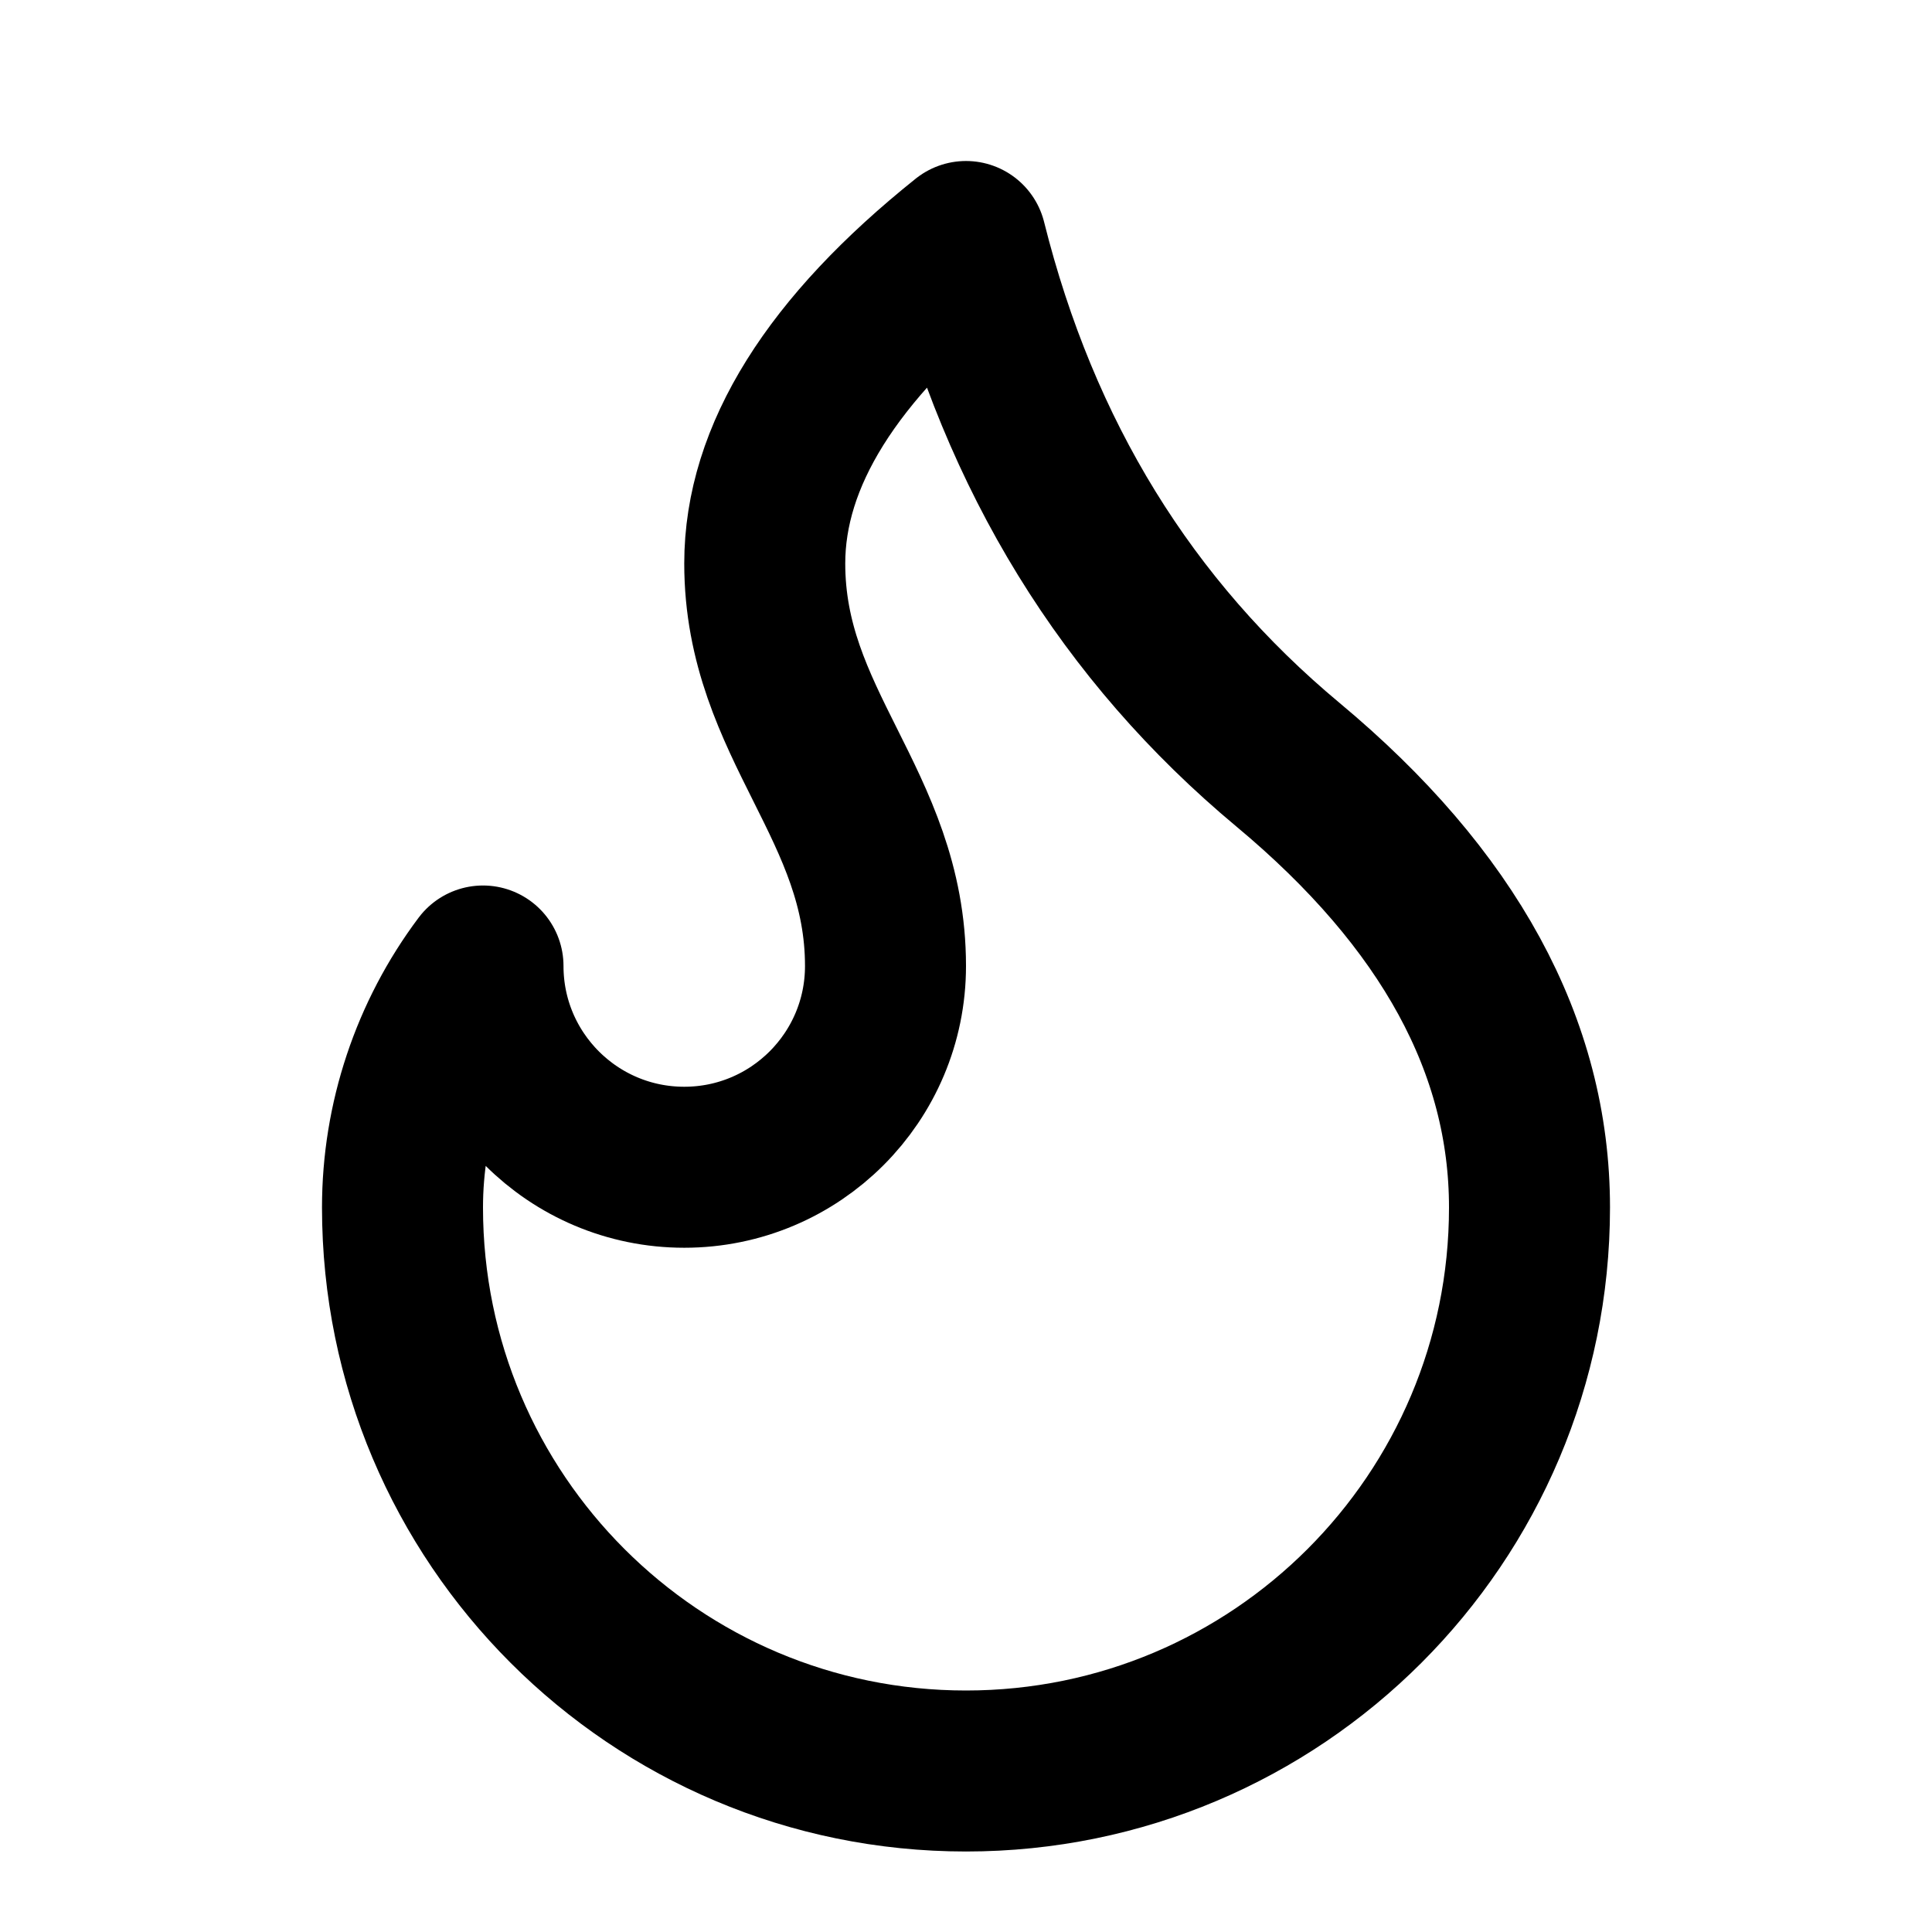
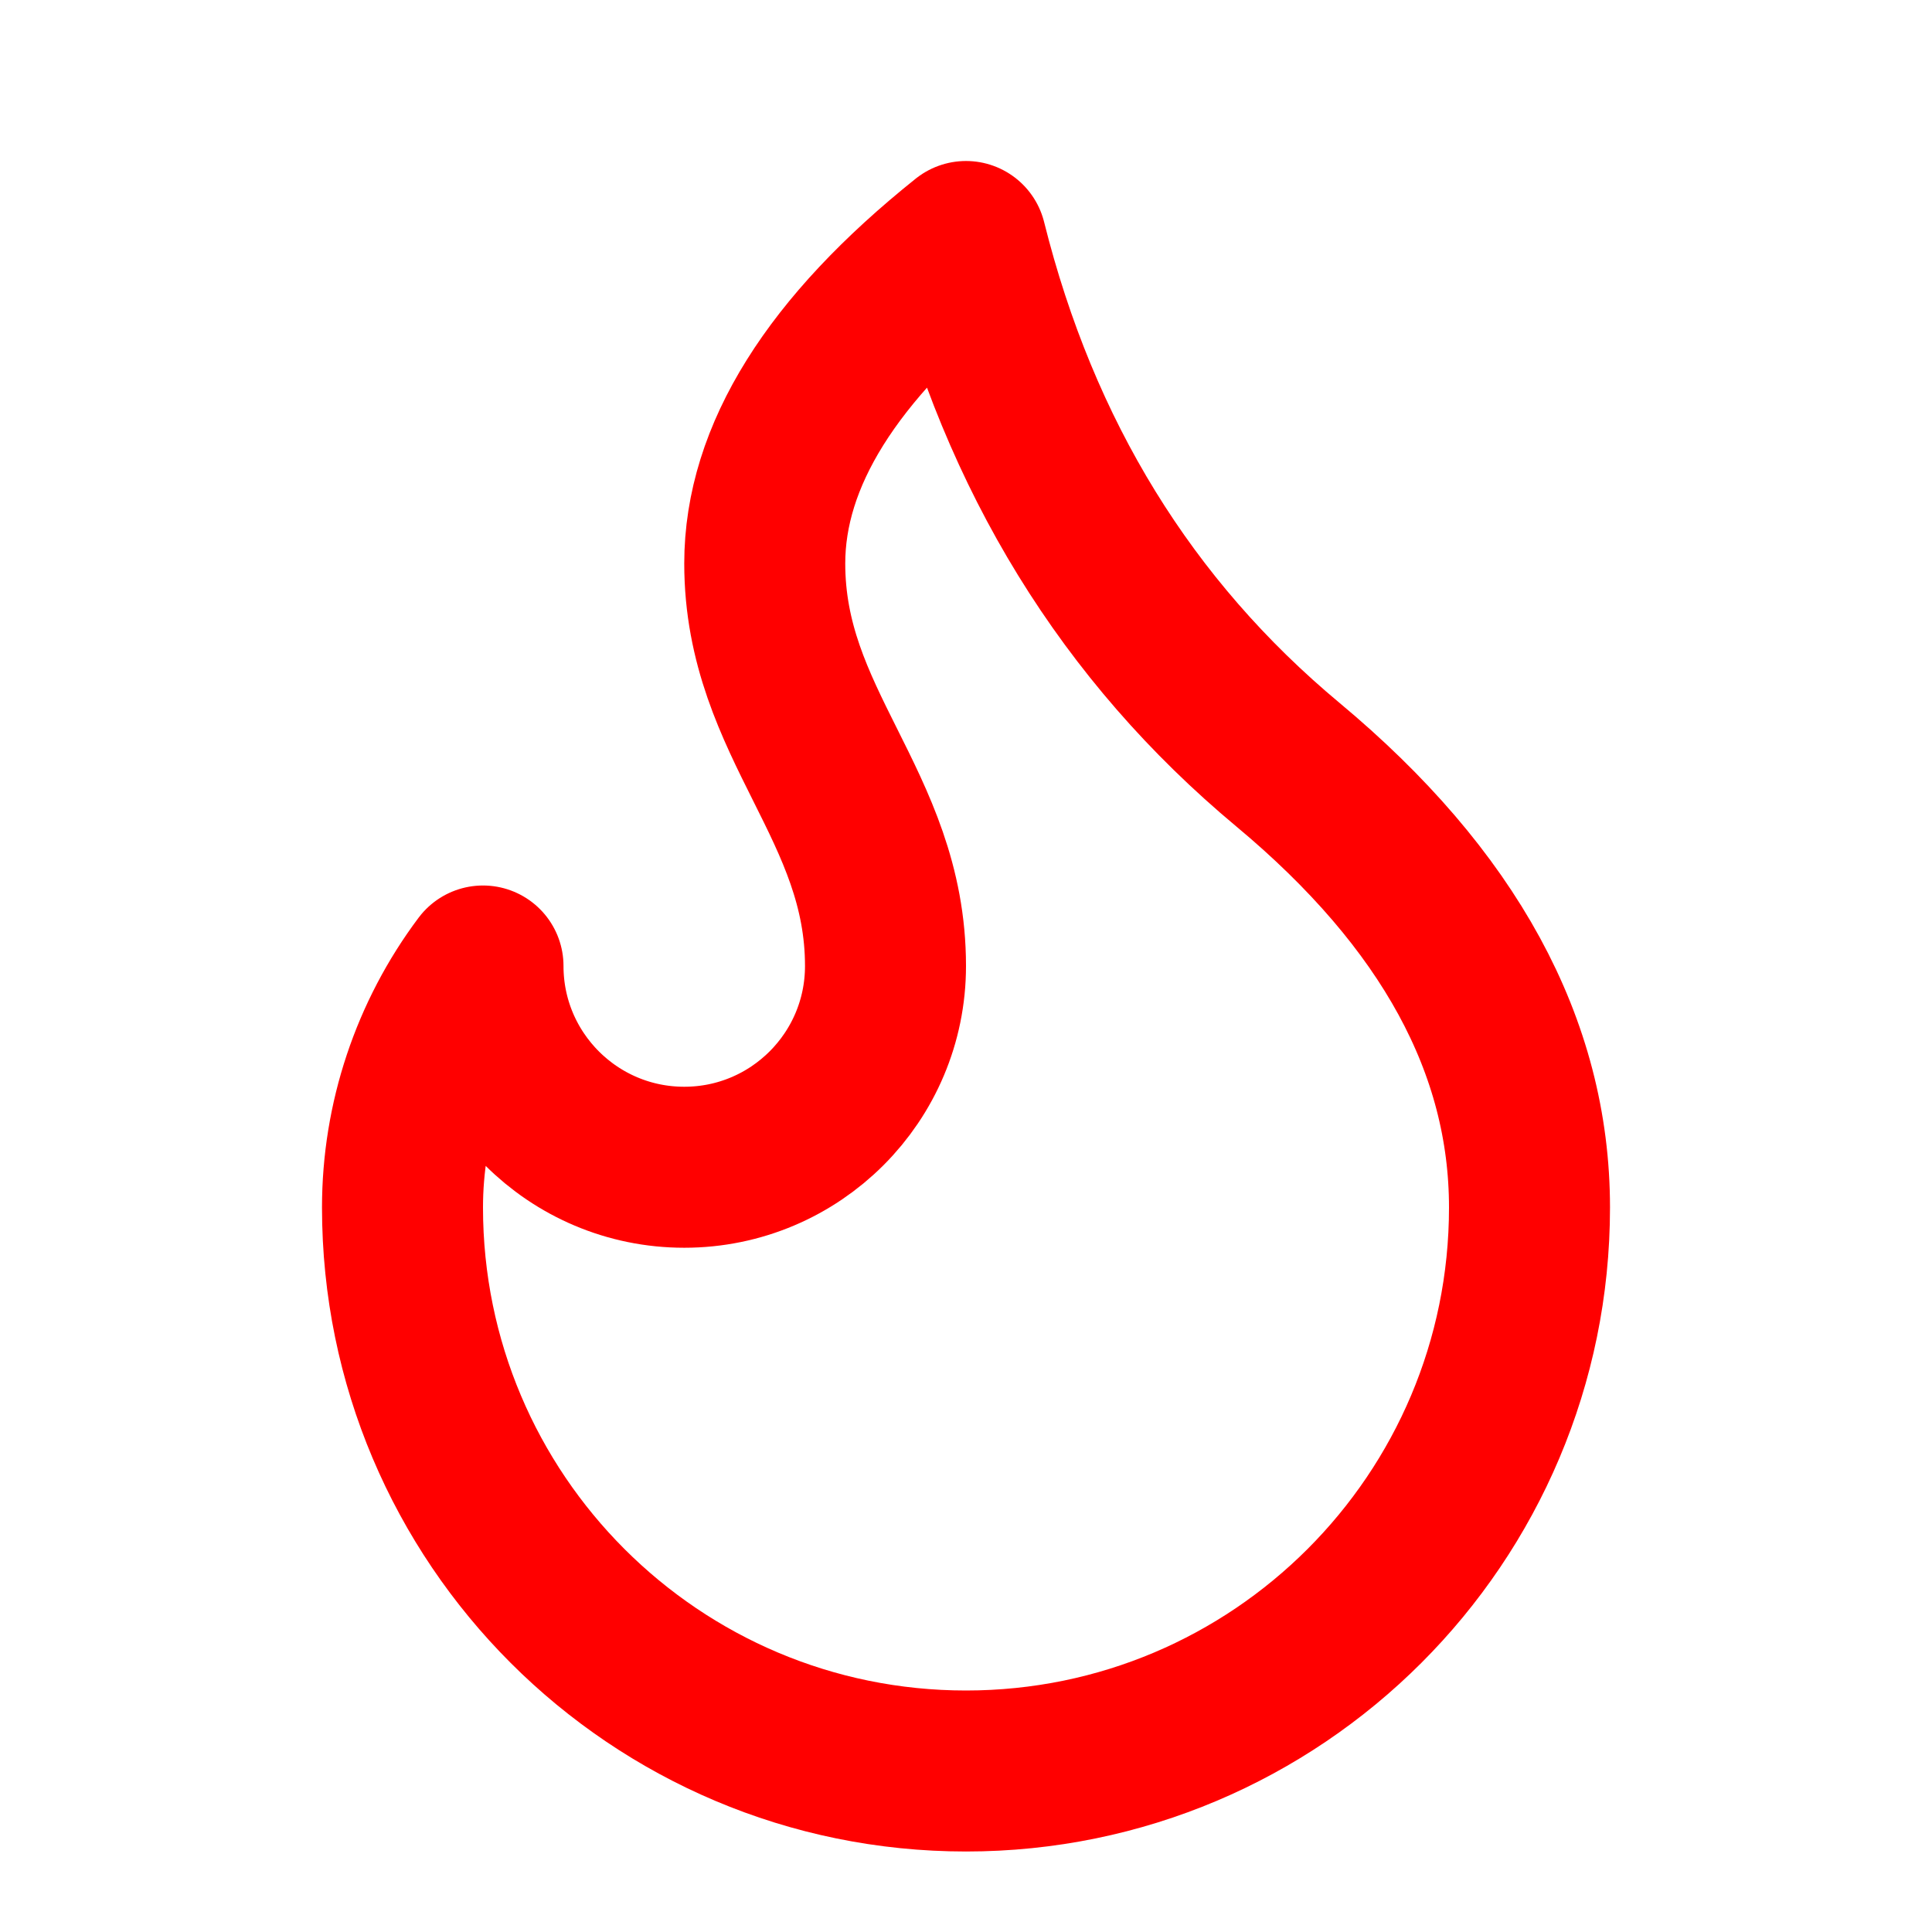
- <svg xmlns="http://www.w3.org/2000/svg" width="24" height="24" viewBox="0 0 24 24" fill="none" stroke="currentColor" stroke-width="2" stroke-linecap="round" stroke-linejoin="round" style="color: oklch(0.488 0.243 264.376);">
+ <svg xmlns="http://www.w3.org/2000/svg" width="24" height="24" viewBox="0 0 24 24" fill="none" stroke="currentColor" stroke-width="2" stroke-linecap="round" stroke-linejoin="round" style="color: red;">
  <path d="M12 3q1 4 4 6.5t3 5.5a1 1 0 0 1-14 0 5 5 0 0 1 1-3 1 1 0 0 0 5 0c0-2-1.5-3-1.5-5q0-2 2.5-4" />
</svg>
